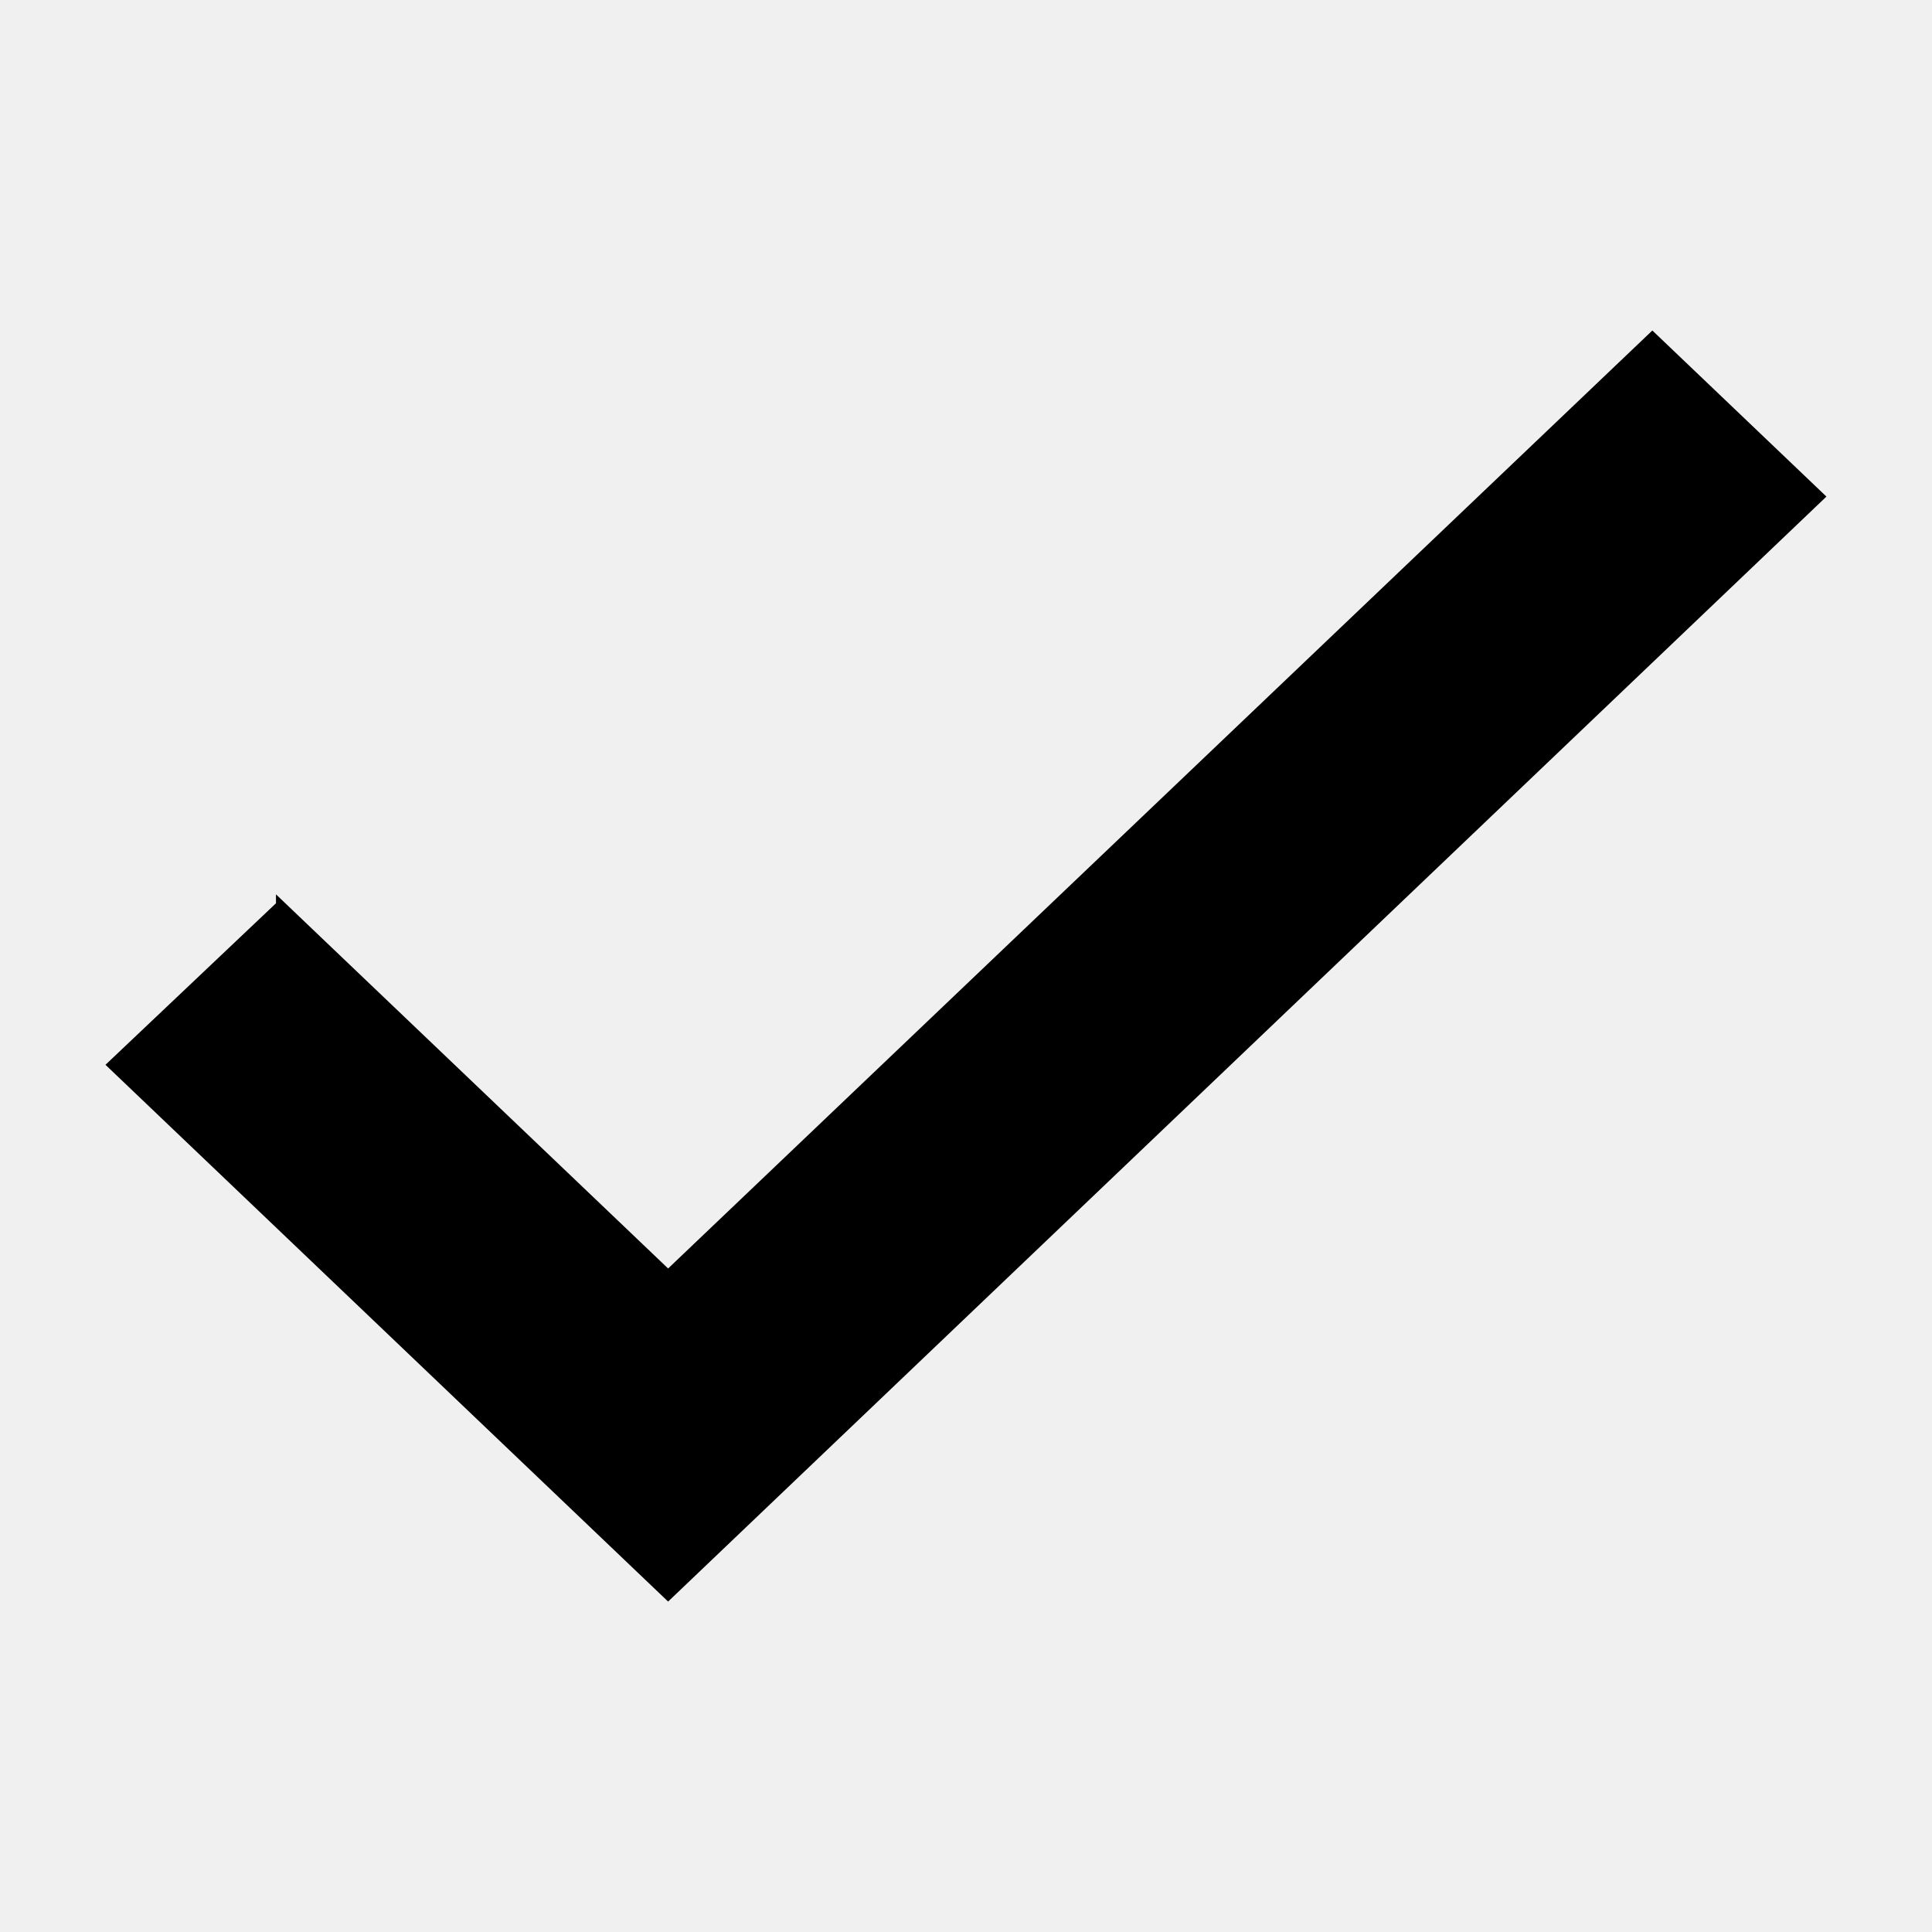
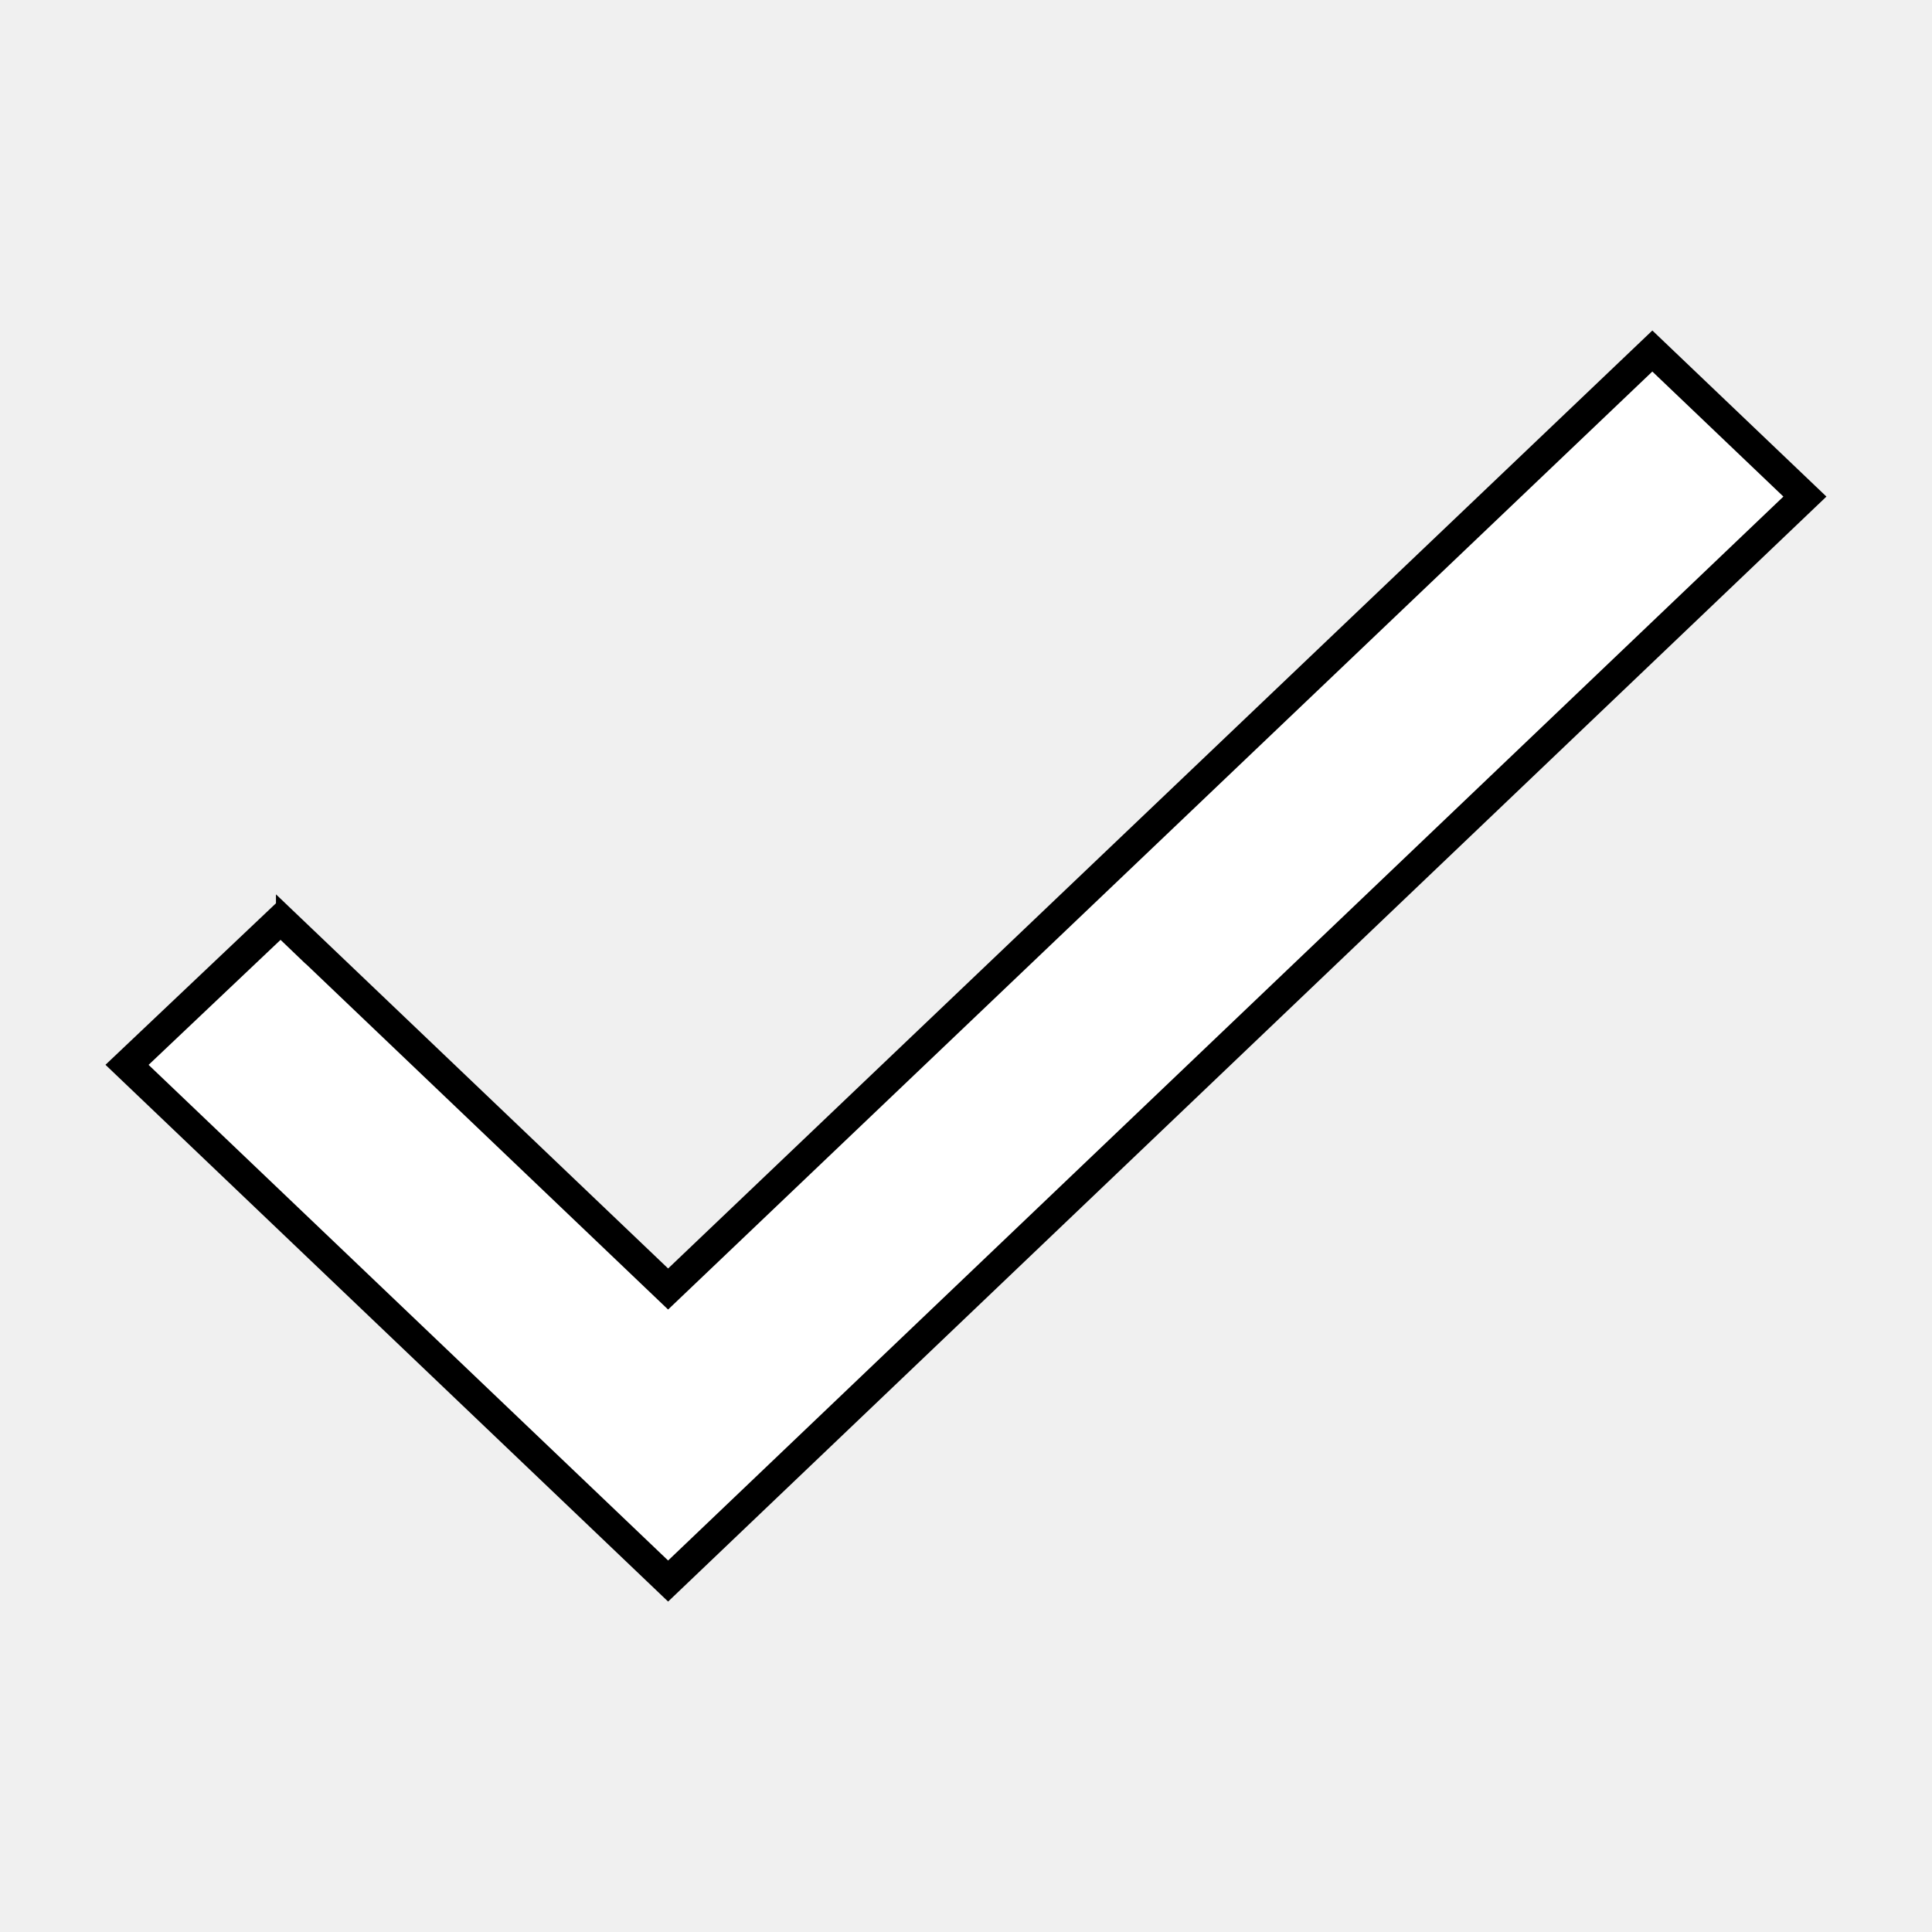
<svg xmlns="http://www.w3.org/2000/svg" version="1.1" width="32" height="32" viewBox="0 0 32 32">
-   <path stroke-linejoin="miter" stroke-linecap="butt" stroke-miterlimit="4" stroke-width="0.492" stroke="#000" fill="#000" d="M4.817 15.389l-0.169-0.162-2.544 2.41 8.962 8.55 18.829-17.962-2.527-2.411-16.302 15.536-6.249-5.962z" />
+   <path stroke-linejoin="miter" stroke-linecap="butt" stroke-miterlimit="4" stroke-width="0.492" stroke="#000" fill="#FFFFFF" d="M4.817 15.389l-0.169-0.162-2.544 2.41 8.962 8.55 18.829-17.962-2.527-2.411-16.302 15.536-6.249-5.962z" />
</svg>
